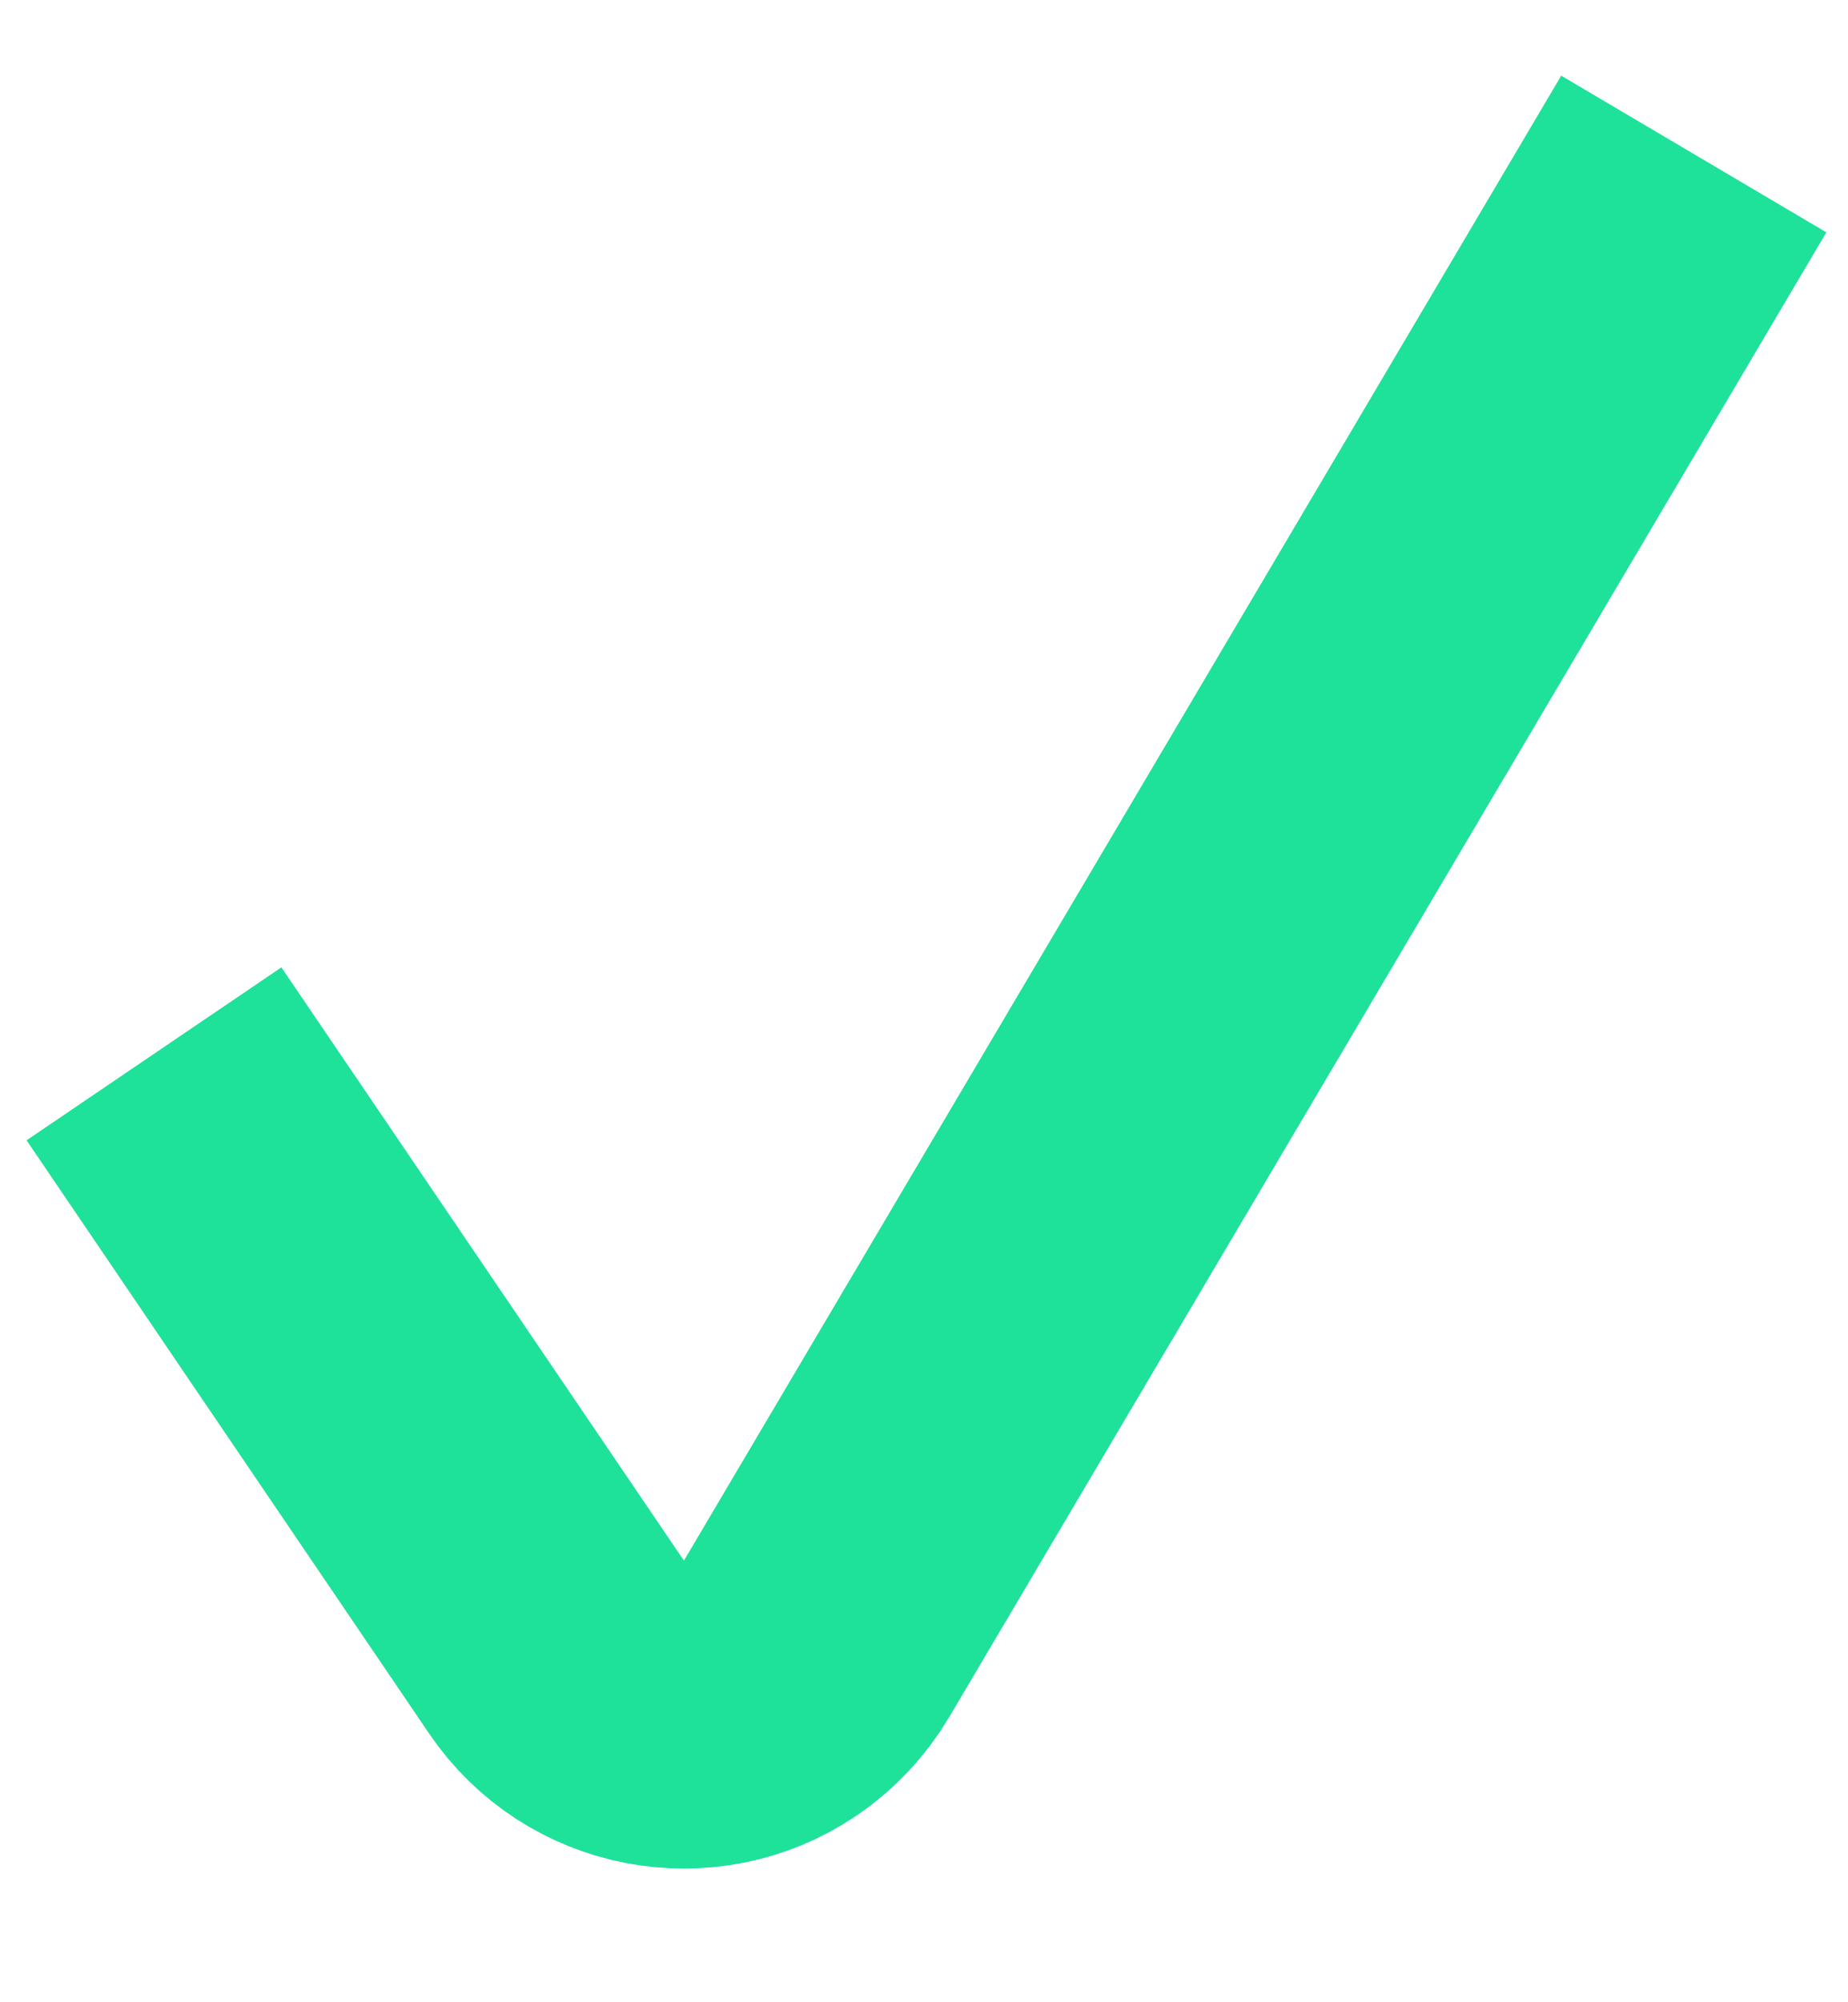
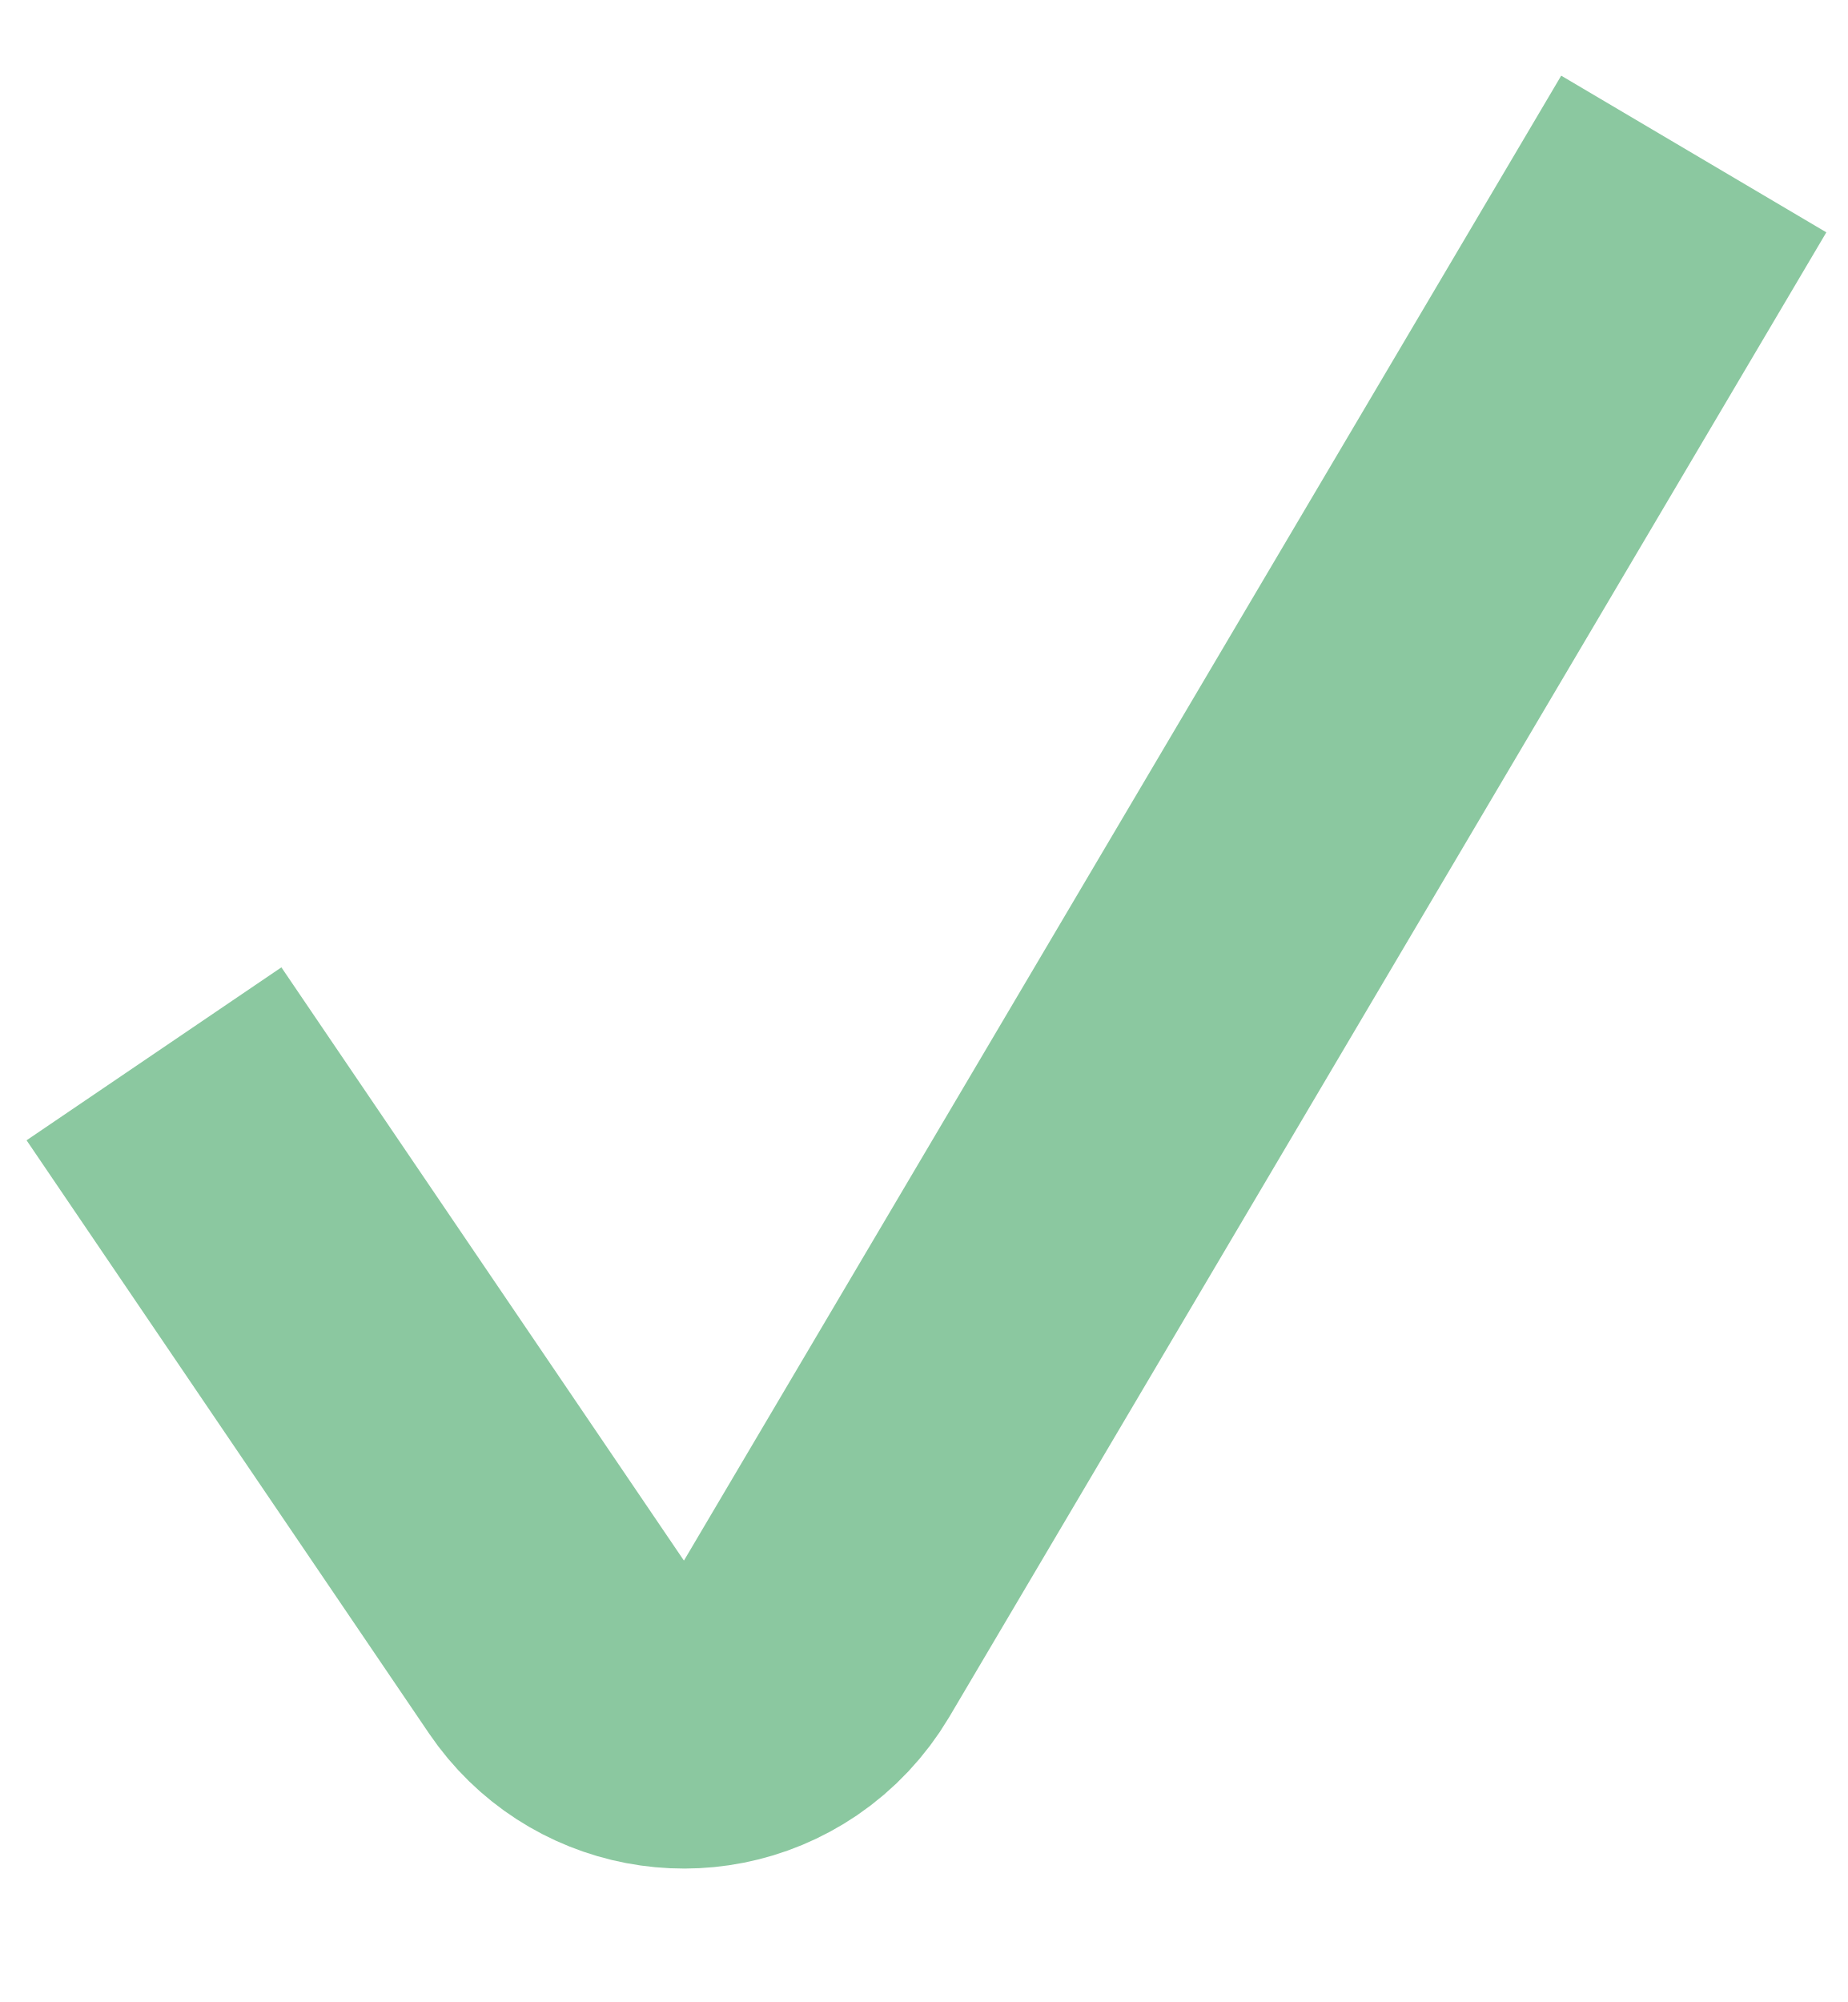
<svg xmlns="http://www.w3.org/2000/svg" width="12px" height="13px" viewBox="0 0 12 13" version="1.1">
  <g id="Modals" stroke="none" stroke-width="1" fill="none" fill-rule="evenodd">
-     <g id="Group-61" transform="translate(-273, -162)" stroke="#1EE29A" stroke-width="2">
+     <g id="Group-61" transform="translate(-273, -162)" stroke="#8BC8A0" stroke-width="2">
      <path d="M274,168.843 L276.614,172.695 C276.924,173.152 277.546,173.271 278.003,172.961 C278.125,172.878 278.227,172.769 278.303,172.642 L284,163" id="Path-20-Copy-3" />
    </g>
  </g>
</svg>
